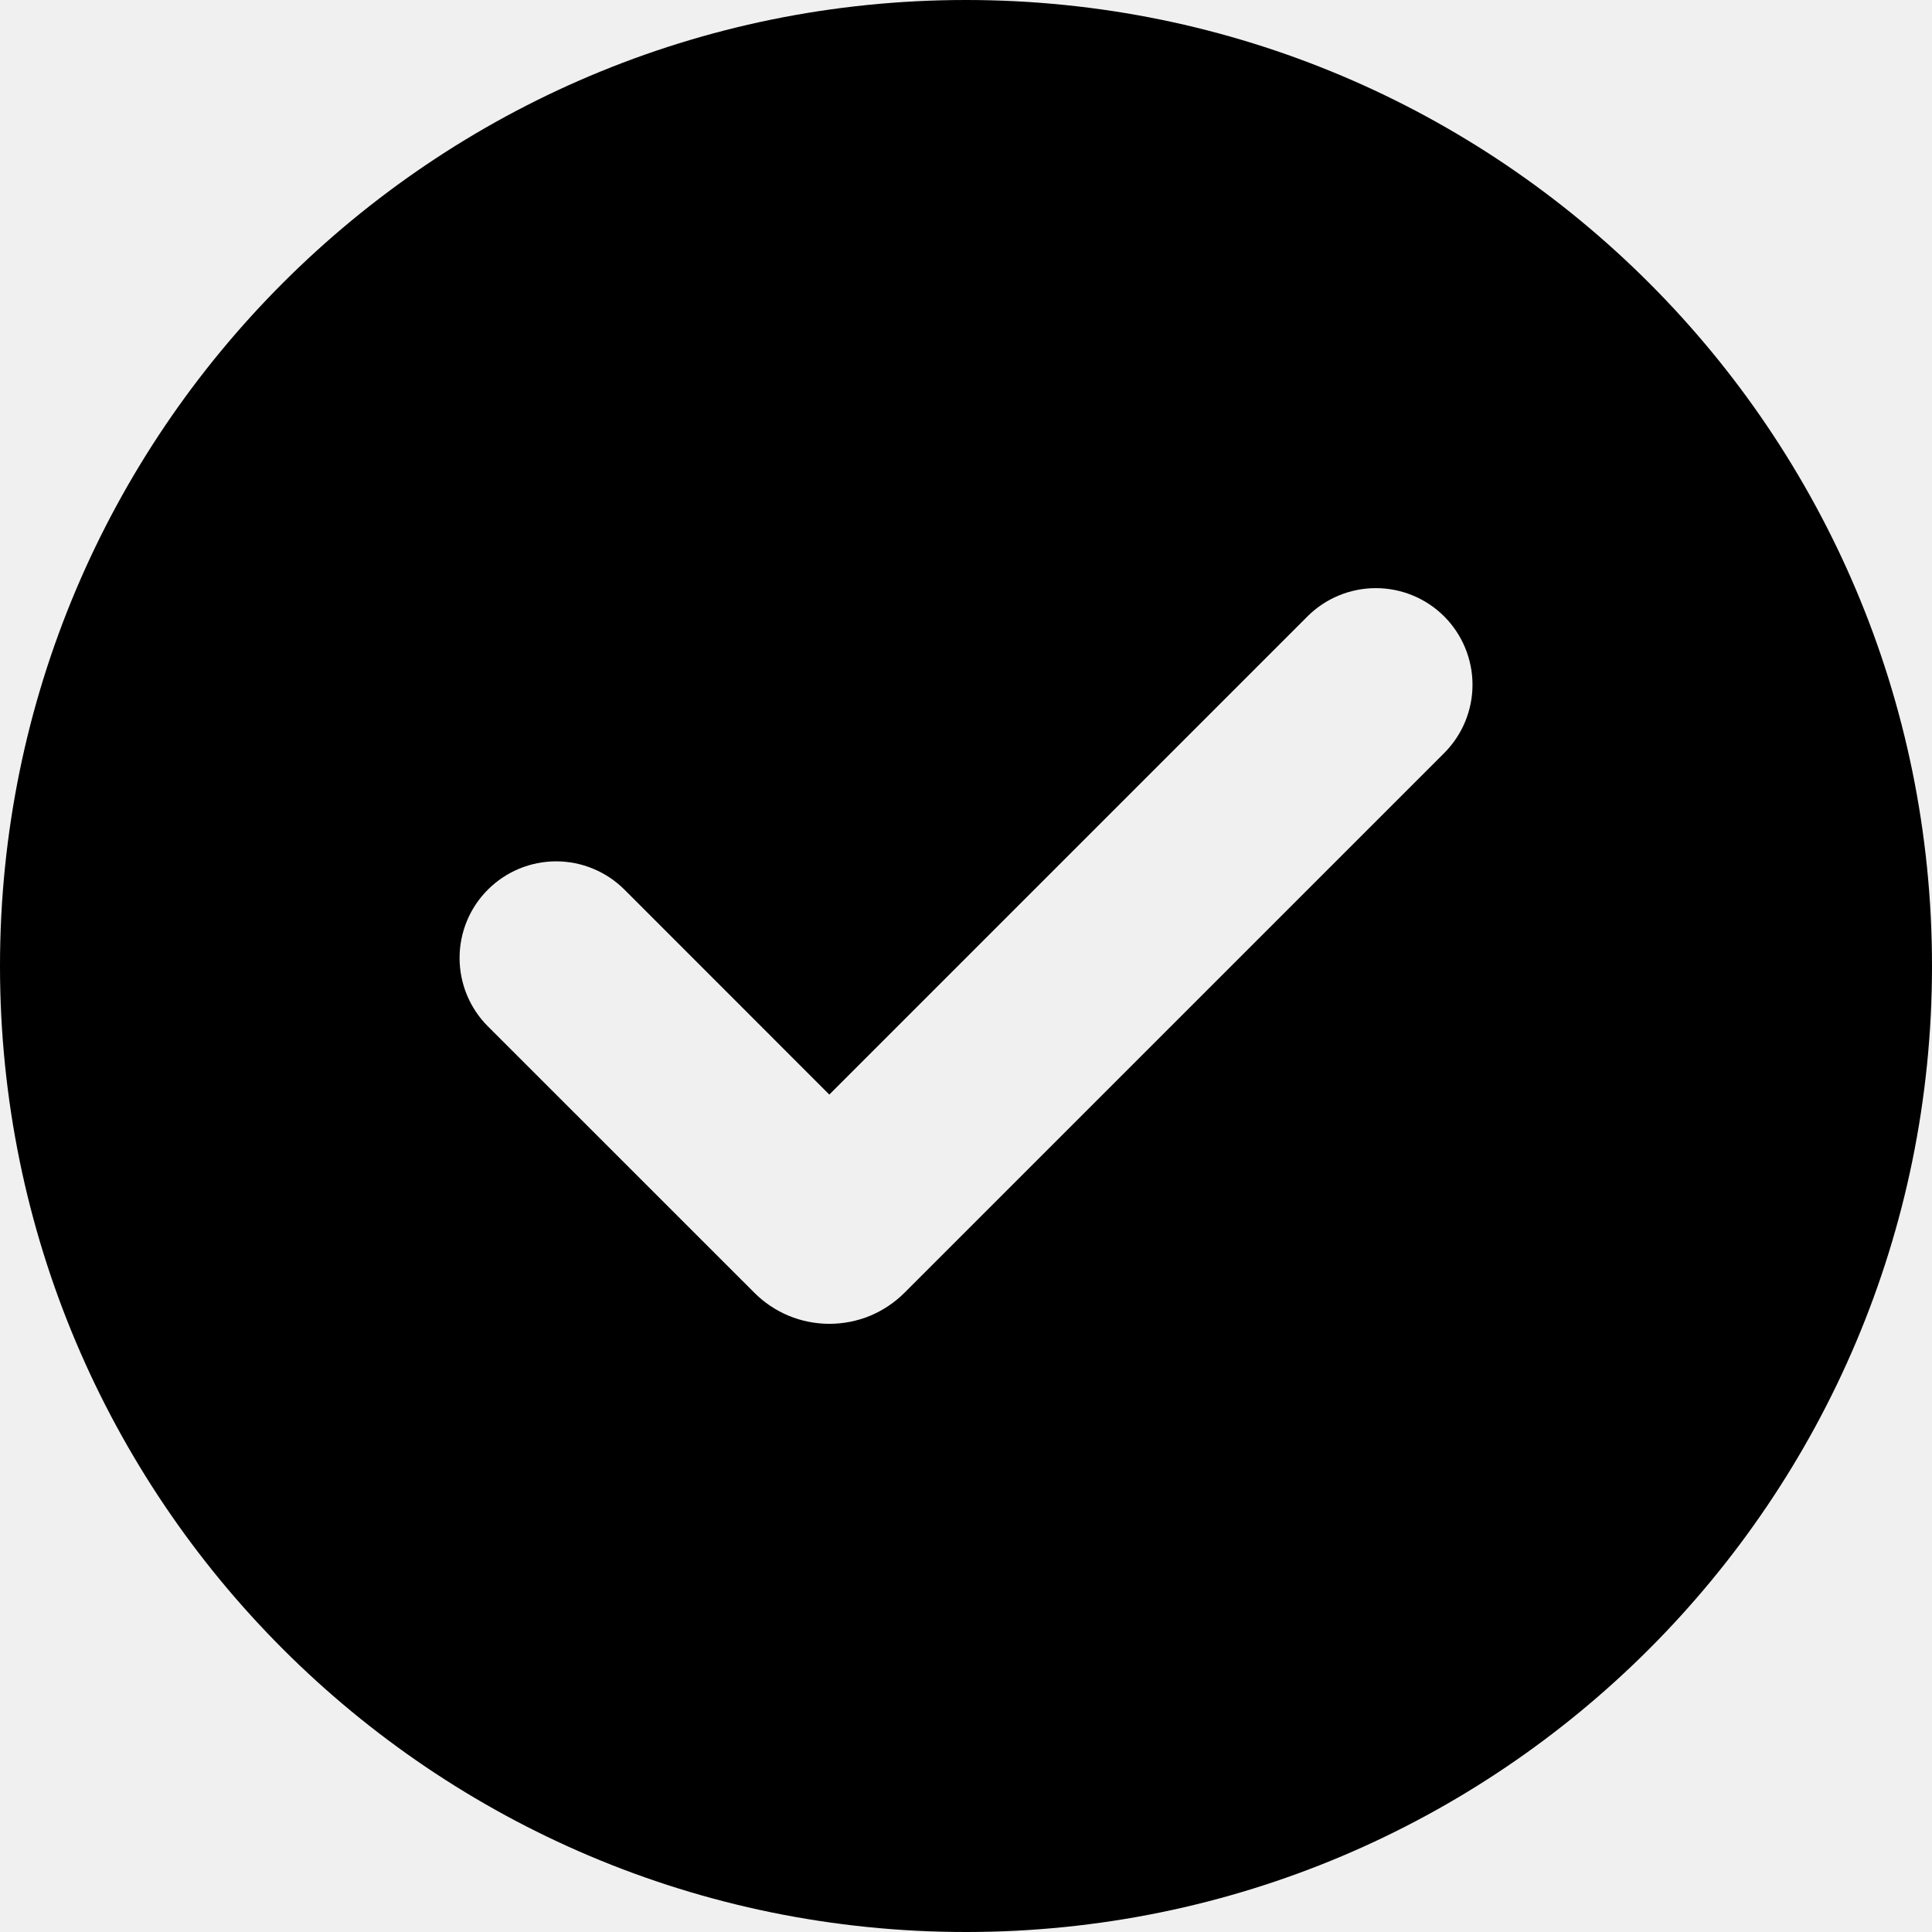
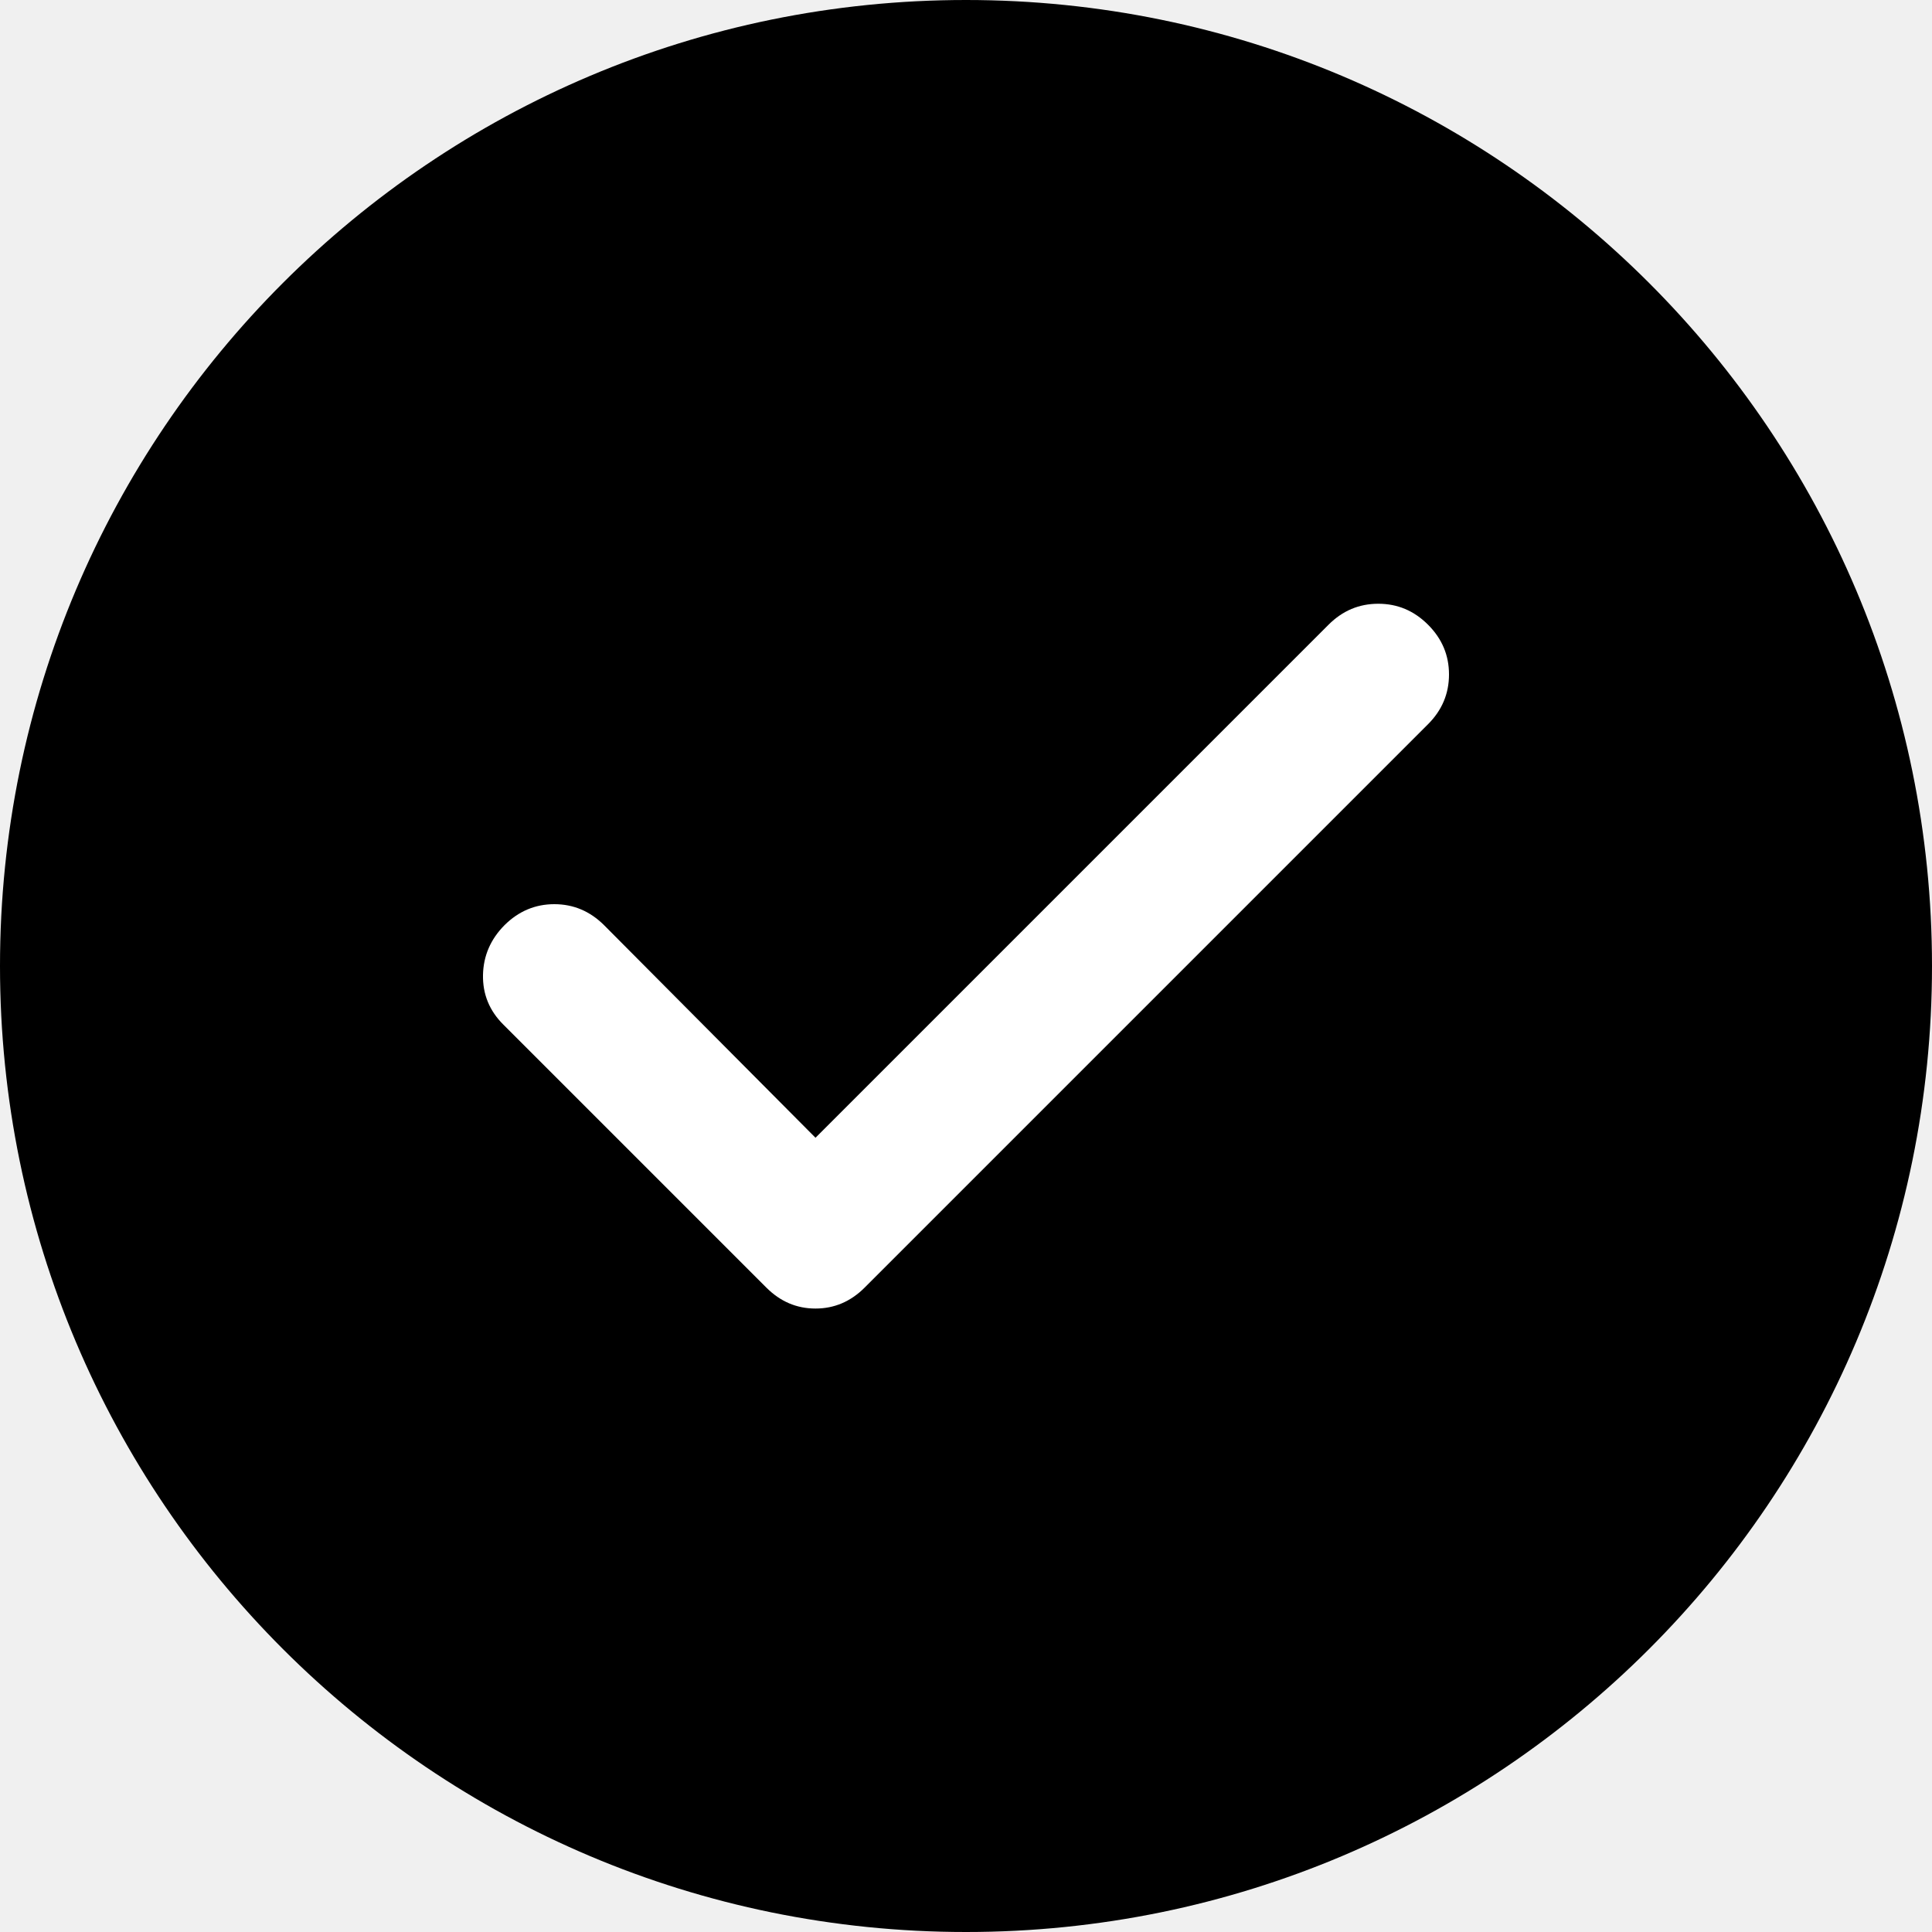
- <svg xmlns="http://www.w3.org/2000/svg" width="24" height="24" viewBox="0 0 24 24" fill="currentColor">
-   <path d="M12 0C18.628 0 24 5.372 24 12C24 18.628 18.628 24 12 24C5.372 24 0 18.628 0 12C0 5.372 5.372 0 12 0ZM16.242 7.657L10.302 13.597L7.758 11.052C7.647 10.941 7.514 10.852 7.369 10.792C7.223 10.731 7.067 10.7 6.909 10.7C6.591 10.7 6.286 10.826 6.061 11.051C5.835 11.276 5.709 11.582 5.709 11.9C5.709 12.218 5.835 12.524 6.06 12.749L9.37 16.058C9.492 16.181 9.638 16.278 9.798 16.345C9.958 16.411 10.13 16.445 10.303 16.445C10.477 16.445 10.648 16.411 10.809 16.345C10.969 16.278 11.114 16.181 11.237 16.058L17.94 9.355C18.165 9.13 18.292 8.825 18.292 8.506C18.292 8.188 18.165 7.882 17.94 7.657C17.715 7.432 17.409 7.306 17.091 7.306C16.773 7.306 16.467 7.432 16.242 7.657Z" />
+ <svg xmlns="http://www.w3.org/2000/svg" width="20" height="20" viewBox="0 0 20 20" fill="currentColor">
+   <circle cx="10" cy="10" r="10" fill="currentColor" />
+   <path d="M8.442 11.778L13.753 6.467C13.898 6.322 14.069 6.25 14.268 6.25C14.467 6.25 14.638 6.322 14.783 6.467C14.928 6.612 15 6.783 15 6.982C15 7.18 14.928 7.352 14.783 7.497L8.951 13.329C8.806 13.474 8.636 13.546 8.442 13.546C8.247 13.546 8.078 13.474 7.933 13.329L5.211 10.607C5.066 10.463 4.996 10.291 5 10.092C5.004 9.894 5.079 9.722 5.223 9.577C5.368 9.433 5.54 9.36 5.738 9.36C5.937 9.36 6.108 9.433 6.253 9.577L8.442 11.778Z" fill="white" />
</svg>
